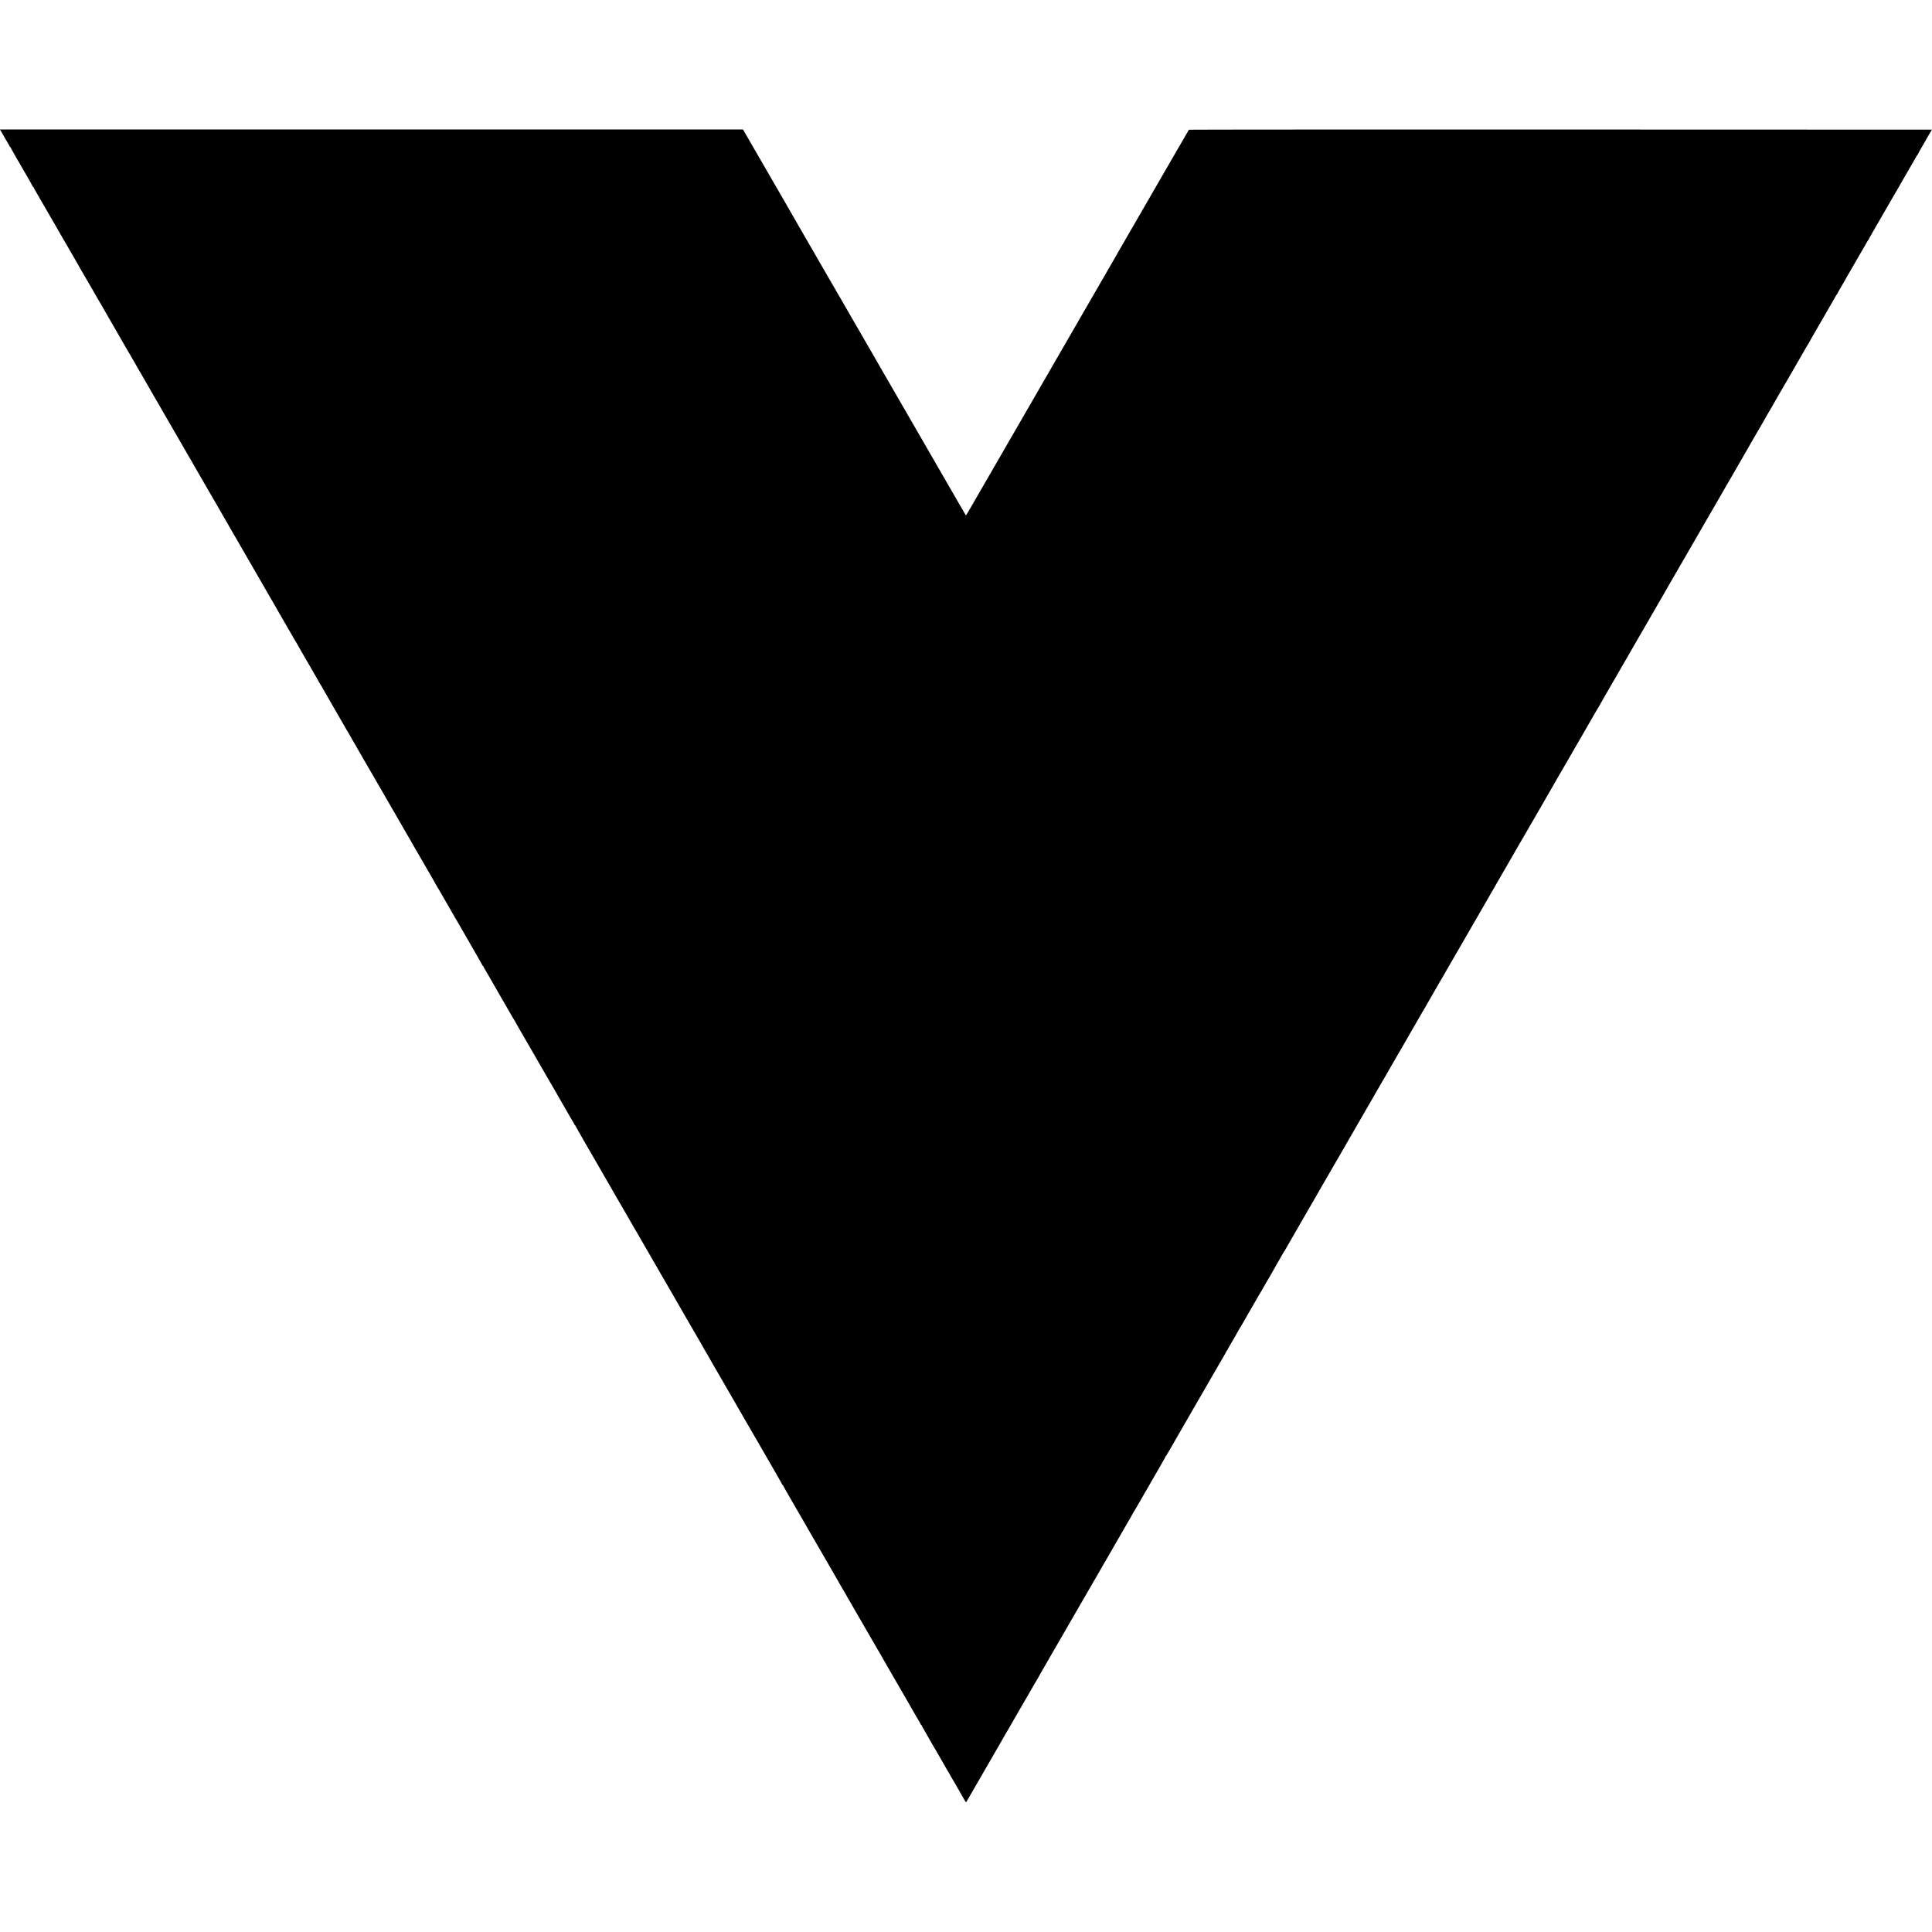
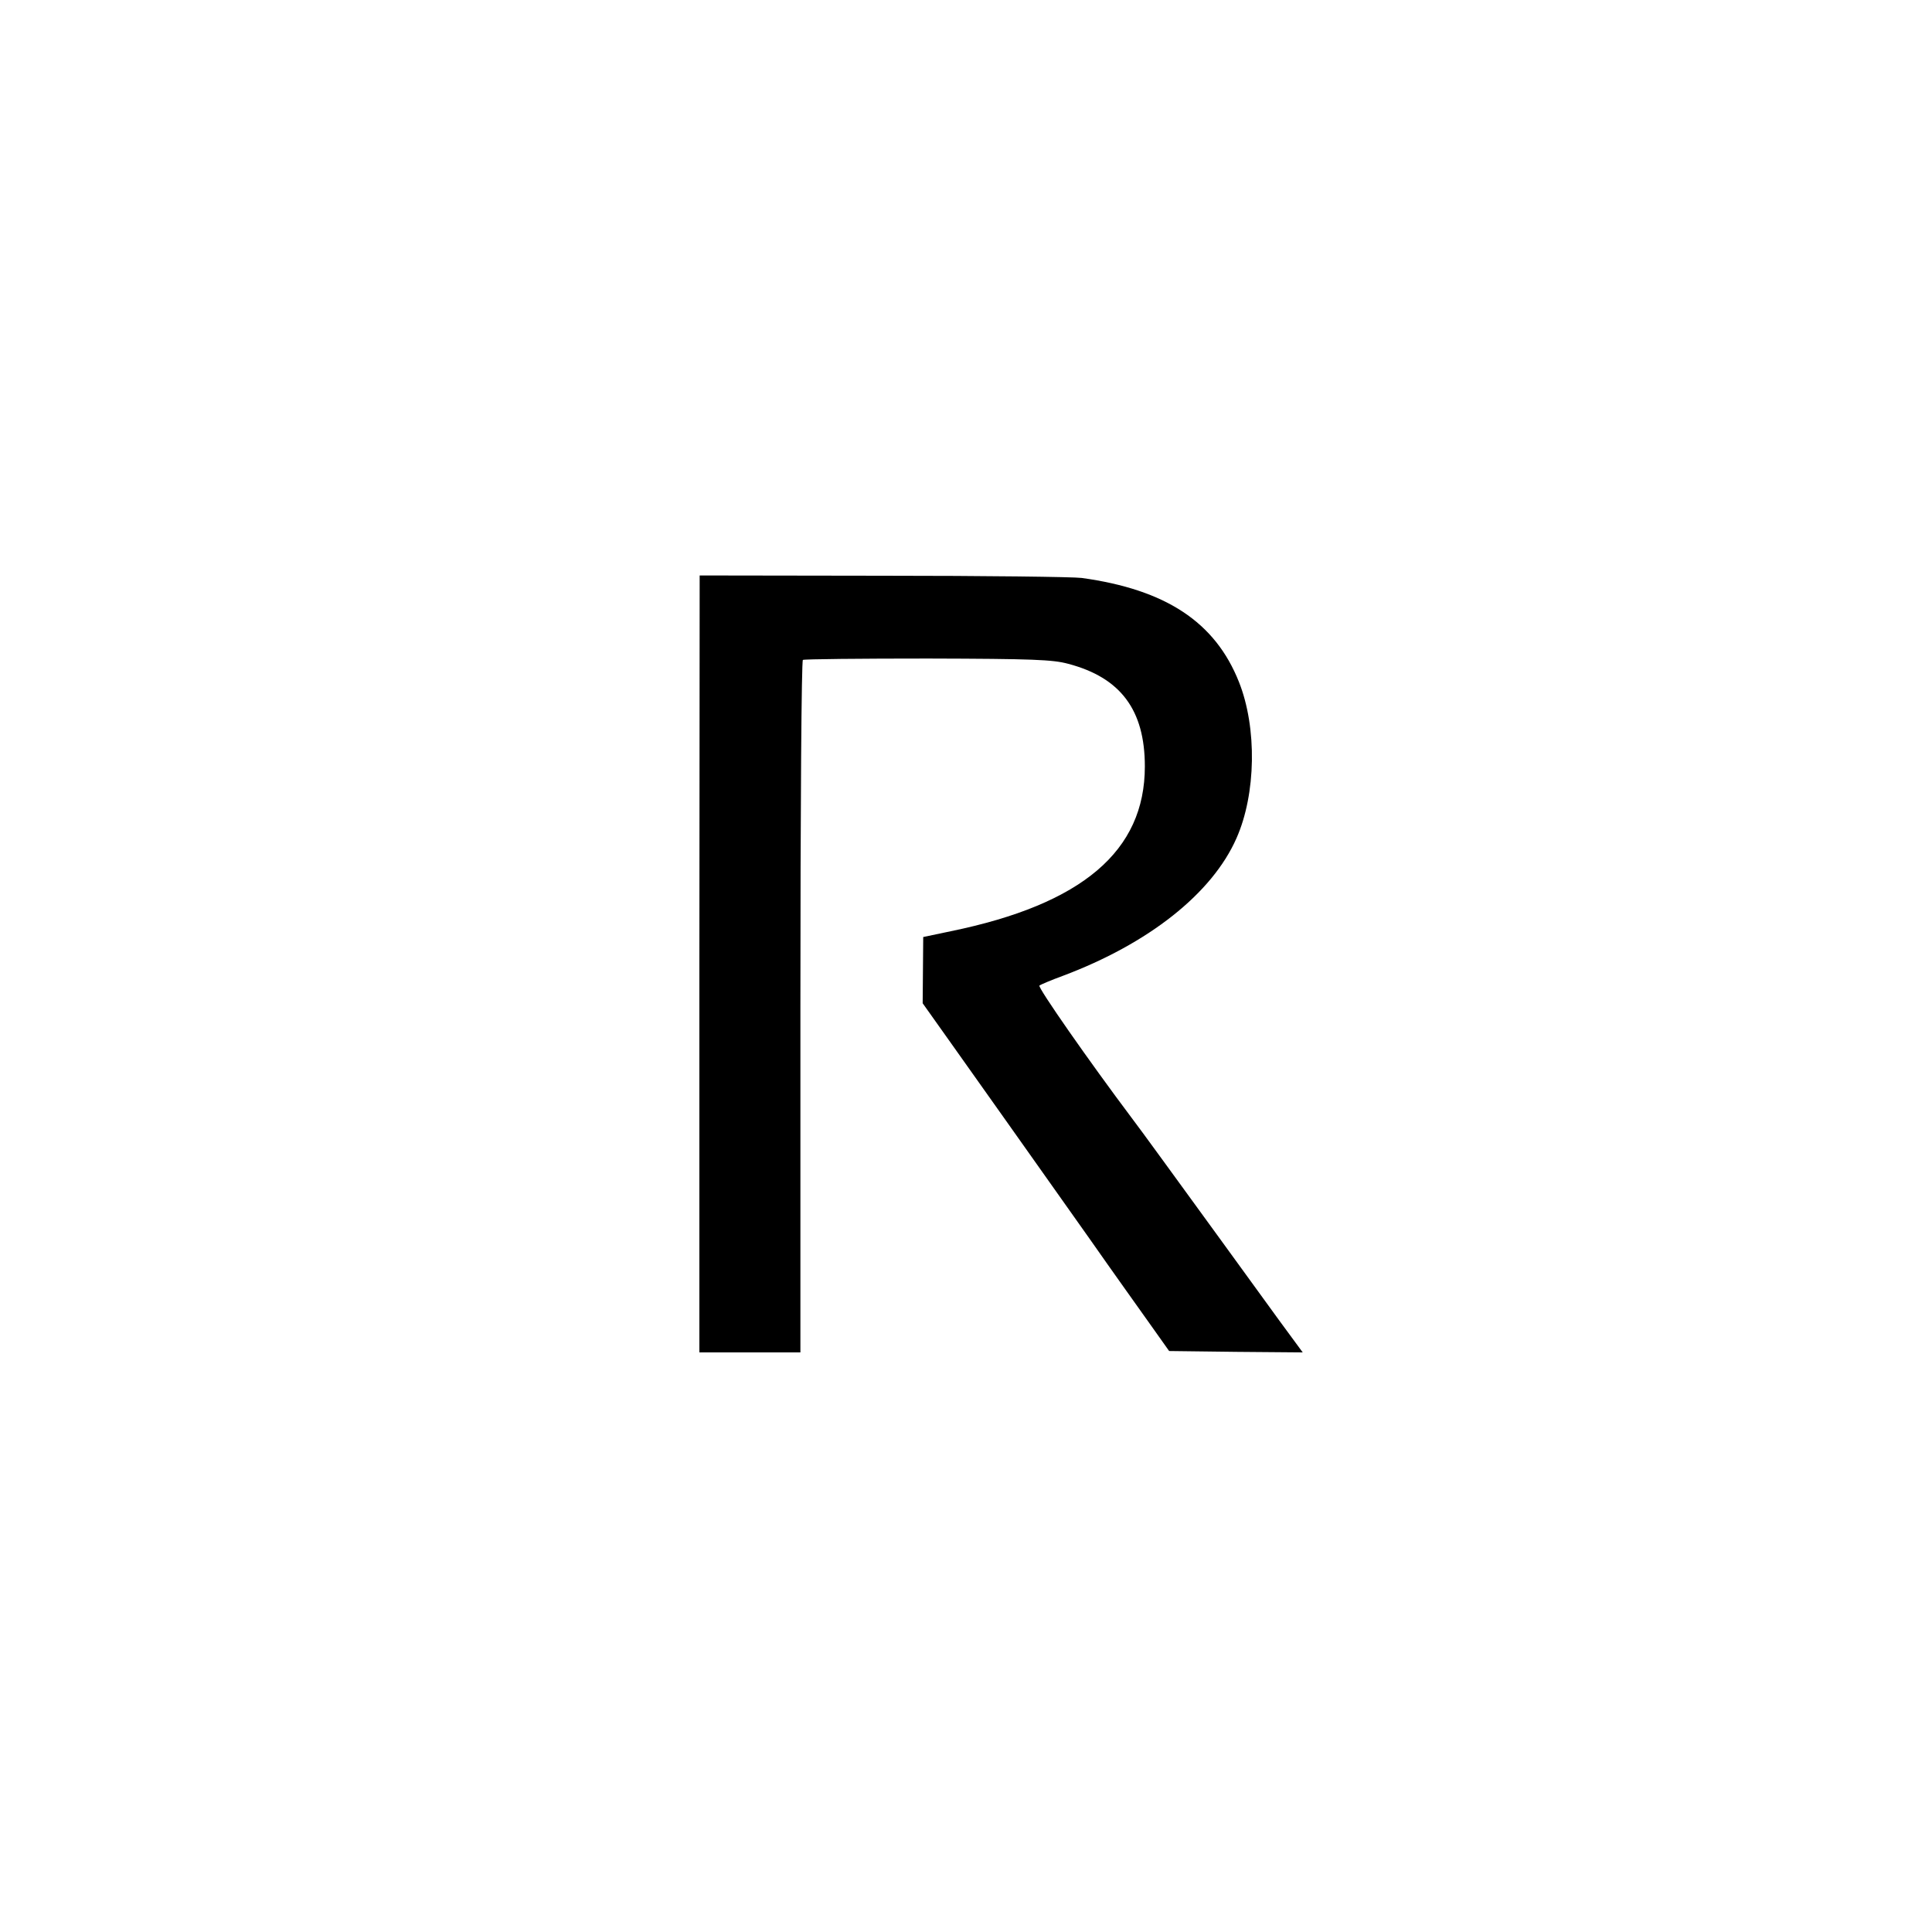
- <svg xmlns="http://www.w3.org/2000/svg" version="1.0" width="16pt" height="16pt" viewBox="0 0 16 16" preserveAspectRatio="xMidYMid meet">
-   <g transform="translate(0,16) scale(0.00032,-0.00032)" fill="#000000" stroke="none">
-     <path d="M18 46618 c45 -75 122 -207 122 -211 0 -2 25 -45 55 -95 30 -50 55 -96 55 -102 0 -5 5 -10 10 -10 6 0 10 -4 10 -9 0 -5 73 -135 161 -288 89 -153 173 -298 187 -323 14 -25 32 -57 41 -72 88 -149 187 -324 189 -335 2 -7 8 -13 13 -13 5 0 9 -4 9 -10 0 -5 46 -89 103 -187 175 -302 490 -846 507 -876 8 -16 20 -36 25 -45 28 -46 290 -498 339 -585 13 -23 74 -129 136 -236 61 -107 123 -215 137 -240 14 -25 29 -50 33 -56 5 -5 23 -37 40 -70 18 -33 38 -67 44 -75 11 -16 21 -33 63 -109 14 -25 29 -50 33 -56 4 -5 21 -35 38 -65 55 -100 261 -455 269 -465 4 -5 14 -21 20 -35 15 -29 41 -75 103 -180 24 -41 52 -88 60 -105 9 -16 57 -100 107 -185 112 -193 362 -626 380 -660 8 -14 23 -38 33 -55 11 -16 23 -37 27 -45 4 -8 26 -46 48 -85 23 -38 53 -90 67 -115 46 -81 64 -113 178 -310 62 -107 121 -210 132 -227 37 -67 56 -99 85 -148 16 -27 32 -57 36 -65 4 -8 15 -27 25 -42 9 -15 53 -89 96 -165 44 -76 177 -307 296 -513 120 -206 268 -463 330 -570 131 -227 117 -203 200 -348 36 -62 73 -125 82 -140 10 -15 21 -34 25 -42 4 -8 20 -37 36 -65 17 -27 38 -65 48 -82 49 -85 64 -111 87 -153 13 -25 28 -49 32 -55 4 -5 78 -134 165 -285 87 -151 166 -288 176 -305 10 -16 26 -43 35 -59 9 -17 125 -217 257 -445 132 -229 253 -441 270 -471 17 -30 45 -79 64 -108 18 -29 33 -54 33 -57 0 -2 20 -37 44 -77 24 -40 123 -212 221 -383 97 -170 190 -330 205 -355 16 -25 39 -65 53 -90 13 -25 81 -144 152 -265 70 -121 137 -238 150 -260 12 -22 37 -65 55 -95 18 -30 43 -73 55 -95 12 -22 48 -85 80 -140 77 -132 163 -280 190 -330 13 -22 71 -123 130 -225 59 -102 116 -199 126 -217 10 -17 29 -50 43 -72 15 -22 26 -43 26 -45 0 -2 27 -50 60 -106 33 -56 60 -103 60 -105 0 -2 55 -98 90 -155 8 -14 182 -316 239 -414 13 -22 45 -79 72 -124 27 -46 49 -86 49 -89 0 -2 14 -24 30 -48 16 -24 30 -46 30 -49 0 -5 74 -135 100 -176 5 -8 24 -42 43 -75 50 -88 58 -101 262 -455 104 -179 199 -345 213 -370 14 -25 28 -49 32 -55 4 -5 17 -26 28 -45 10 -19 62 -109 114 -200 114 -197 133 -230 170 -295 16 -27 33 -57 38 -65 17 -28 96 -165 103 -180 4 -8 16 -28 26 -45 10 -16 77 -131 148 -255 72 -124 181 -313 243 -420 62 -107 121 -209 131 -227 35 -62 323 -560 392 -678 38 -66 83 -145 100 -175 16 -30 33 -59 37 -65 4 -5 17 -27 29 -47 34 -61 56 -100 90 -156 17 -29 31 -55 31 -57 0 -2 17 -32 39 -67 21 -35 134 -229 251 -433 117 -203 235 -407 261 -451 27 -45 49 -85 49 -88 0 -4 8 -19 19 -34 15 -21 200 -341 309 -533 10 -19 33 -58 51 -87 17 -29 31 -54 31 -56 0 -2 25 -44 55 -94 30 -50 55 -95 55 -98 0 -4 6 -15 14 -23 7 -9 27 -41 43 -71 17 -30 170 -297 342 -594 171 -296 311 -542 311 -547 0 -5 5 -9 10 -9 6 0 10 -4 10 -10 0 -5 22 -47 49 -92 27 -46 58 -99 68 -118 24 -43 81 -140 93 -160 5 -8 66 -114 135 -235 69 -121 130 -227 135 -235 12 -21 259 -447 283 -490 10 -19 28 -47 38 -62 11 -14 19 -29 19 -32 0 -3 37 -69 83 -148 99 -170 305 -526 337 -583 13 -22 31 -53 41 -70 11 -16 22 -37 26 -45 7 -14 82 -146 103 -180 14 -24 181 -311 205 -355 13 -22 46 -80 75 -130 29 -49 64 -110 78 -135 14 -25 51 -88 82 -140 31 -52 59 -102 63 -110 4 -8 18 -33 31 -55 205 -353 284 -489 309 -535 17 -30 45 -78 62 -106 18 -28 36 -60 39 -72 4 -12 12 -22 17 -22 5 0 9 -4 9 -10 0 -5 109 -197 241 -427 133 -230 250 -431 259 -448 51 -90 222 -385 280 -485 37 -63 78 -135 92 -160 14 -25 67 -117 118 -205 51 -88 101 -175 111 -193 34 -58 55 -95 149 -257 51 -88 101 -173 110 -190 9 -16 76 -131 147 -255 72 -124 140 -241 151 -260 61 -108 281 -489 355 -615 38 -66 77 -133 87 -150 35 -63 91 -161 100 -175 14 -23 99 -169 128 -220 54 -97 135 -235 142 -245 4 -5 20 -32 35 -60 26 -48 238 -416 276 -480 10 -16 26 -46 37 -65 30 -53 382 -661 403 -695 10 -16 22 -37 26 -45 4 -8 26 -48 50 -88 24 -41 43 -75 43 -77 0 -2 22 -40 50 -85 27 -45 50 -84 50 -86 0 -3 38 -69 83 -147 84 -142 302 -520 340 -587 10 -19 34 -60 52 -90 18 -30 44 -75 57 -100 14 -25 45 -79 70 -120 25 -41 56 -96 70 -121 14 -25 77 -133 138 -240 62 -107 122 -210 132 -229 25 -43 310 -535 337 -581 11 -19 26 -45 34 -59 17 -32 238 -414 266 -460 11 -19 24 -41 28 -49 3 -7 75 -133 160 -278 84 -146 153 -269 153 -274 0 -5 5 -9 10 -9 6 0 10 -4 10 -10 0 -5 82 -150 181 -322 182 -314 201 -346 240 -415 12 -21 80 -139 152 -263 71 -124 141 -245 155 -270 14 -25 28 -49 32 -55 6 -8 145 -248 220 -380 37 -66 209 -362 229 -395 11 -19 24 -42 28 -49 4 -8 67 -118 140 -243 73 -125 133 -230 133 -233 0 -2 15 -28 33 -57 19 -29 47 -78 64 -108 17 -30 53 -93 79 -139 53 -90 82 -141 157 -272 82 -142 115 -199 381 -659 142 -245 268 -463 281 -485 12 -22 71 -125 132 -230 60 -104 172 -298 248 -430 76 -132 146 -253 156 -270 11 -16 22 -36 26 -44 3 -8 30 -54 60 -103 29 -49 53 -91 53 -93 0 -3 18 -34 40 -70 22 -36 40 -67 40 -69 0 -2 37 -66 81 -142 45 -77 98 -168 119 -204 20 -36 47 -81 58 -100 12 -19 27 -47 33 -62 6 -16 15 -28 20 -28 5 0 9 -4 9 -9 0 -6 63 -118 140 -251 77 -133 140 -243 140 -245 0 -2 18 -33 41 -70 22 -37 49 -83 60 -101 10 -19 29 -51 40 -71 25 -45 109 -189 126 -218 7 -11 17 -29 22 -40 6 -11 22 -38 35 -60 14 -22 37 -62 52 -90 14 -27 35 -62 45 -77 11 -14 19 -29 19 -32 0 -3 18 -35 40 -71 22 -36 40 -67 40 -69 0 -2 19 -35 42 -72 23 -38 55 -94 72 -124 26 -47 139 -244 171 -298 6 -9 21 -36 34 -60 28 -48 37 -51 51 -19 6 12 19 36 29 52 10 17 27 46 38 65 11 19 104 181 208 360 103 179 199 345 213 370 14 25 42 74 64 109 21 34 38 65 38 67 0 2 18 33 40 69 22 36 40 67 40 69 0 3 177 310 199 346 16 26 136 234 140 244 2 5 25 44 52 88 27 44 49 81 49 84 0 2 18 34 40 70 22 36 40 67 40 69 0 2 20 36 43 77 35 58 169 289 297 513 9 17 50 86 90 155 40 69 86 150 103 180 16 30 35 62 41 70 6 8 16 24 22 35 35 64 72 129 167 293 59 100 116 199 127 220 11 20 30 53 41 72 43 72 1070 1850 1121 1940 14 25 65 113 113 195 48 83 96 166 107 185 10 19 28 50 38 68 11 18 73 124 137 235 64 111 175 303 246 427 71 124 173 299 225 390 52 91 116 202 143 248 27 45 49 85 49 89 0 4 6 14 14 22 7 9 28 43 46 76 26 47 251 436 378 655 11 19 29 51 40 70 11 19 101 176 201 348 99 172 181 317 181 323 0 5 5 9 10 9 6 0 10 5 10 11 0 6 8 23 18 37 11 15 32 52 49 82 16 30 130 228 253 440 122 212 234 405 248 430 13 25 39 70 57 100 39 65 69 117 130 225 25 44 50 87 55 95 12 19 78 134 220 380 61 107 129 224 150 260 161 277 222 382 246 425 15 28 47 83 71 123 24 41 43 78 43 83 0 5 4 9 8 9 4 0 13 12 19 28 7 15 23 45 36 67 66 110 277 478 277 483 0 3 6 13 14 21 7 9 27 41 43 71 17 30 45 80 63 110 34 57 375 649 394 685 6 11 16 27 22 35 6 8 26 42 44 75 18 33 41 74 51 90 10 17 24 41 32 55 54 97 72 128 88 152 11 14 19 28 19 30 0 3 79 141 175 308 96 167 175 305 175 308 0 3 6 13 14 21 7 9 26 39 41 66 33 60 276 483 338 587 24 40 46 80 50 88 4 8 13 24 20 35 14 23 95 163 125 215 11 19 52 91 92 160 40 69 80 139 90 155 9 17 103 179 207 360 105 182 200 346 211 365 103 181 463 802 489 845 7 11 15 27 19 35 4 8 29 51 55 95 64 110 828 1433 848 1470 9 17 24 41 33 55 9 14 29 48 45 77 15 28 52 93 82 145 30 51 62 107 71 123 17 30 231 398 400 690 51 88 103 179 115 202 12 23 26 48 32 55 6 7 24 38 40 68 17 30 61 107 98 170 37 63 84 144 103 180 19 36 41 72 48 81 8 8 14 18 14 21 0 4 27 51 59 106 32 55 72 124 89 154 16 29 71 125 122 213 51 88 104 180 118 205 13 25 28 50 32 55 4 6 17 26 28 45 11 19 45 80 77 135 31 55 66 116 77 135 11 19 88 152 171 295 401 694 620 1072 650 1125 11 19 87 152 170 295 83 143 158 273 166 288 9 16 21 36 26 45 6 9 31 52 55 96 25 43 54 94 66 115 11 20 95 164 186 321 91 157 173 299 182 315 9 17 26 46 37 65 12 19 66 114 121 210 56 96 108 186 117 200 8 14 24 40 34 59 24 45 383 664 412 713 5 9 17 29 26 45 15 28 120 210 241 419 36 61 68 117 72 125 4 8 12 23 19 34 35 57 245 420 262 453 11 20 35 61 53 90 17 29 32 54 32 56 0 3 28 51 62 108 33 57 70 119 80 138 10 19 23 42 28 50 5 8 32 53 59 100 27 47 149 258 271 470 122 212 234 405 248 430 30 53 62 108 80 135 6 11 15 27 19 35 4 8 85 150 181 315 96 165 187 323 202 350 31 56 116 202 130 225 5 8 25 42 43 75 19 33 92 159 162 280 149 257 157 271 202 350 19 33 38 67 43 75 9 14 228 392 275 475 12 22 55 96 95 165 40 69 80 139 90 155 24 42 202 350 221 383 9 15 27 47 41 72 14 25 75 131 136 236 61 106 121 210 134 232 99 172 271 470 279 482 5 8 23 40 40 70 18 30 81 141 142 245 60 105 121 210 135 235 14 25 71 124 127 220 56 96 143 247 194 335 51 88 96 167 102 175 14 24 180 311 204 355 23 43 340 590 356 615 5 8 50 87 101 175 171 301 517 898 582 1008 25 43 46 81 46 83 0 2 12 23 27 47 14 23 40 67 56 97 16 30 35 62 42 70 7 8 15 22 18 30 4 8 20 38 37 65 16 28 33 57 37 65 6 12 111 196 143 250 5 8 55 95 112 193 57 98 113 195 126 215 12 20 27 46 32 57 6 11 14 27 20 35 5 8 76 130 156 270 80 140 165 287 187 325 23 39 52 90 66 115 13 25 30 52 37 61 8 8 14 18 14 21 0 4 41 77 92 165 50 87 175 302 276 478 101 176 208 360 236 408 28 49 67 117 86 152 19 35 41 70 48 77 6 6 12 15 12 19 0 7 124 224 167 291 12 21 23 40 23 42 0 2 21 40 46 83 26 43 55 92 64 109 54 95 327 568 354 614 19 30 45 75 59 100 71 128 82 145 89 148 4 2 8 8 8 13 0 5 42 82 94 172 311 538 496 858 518 897 14 25 40 70 58 100 18 30 42 71 53 90 10 19 79 139 152 265 73 127 142 246 153 265 10 19 43 76 72 125 29 50 63 108 75 130 65 116 80 140 87 143 4 2 8 8 8 12 0 8 114 212 140 250 6 8 14 24 20 35 5 11 54 97 108 190 l100 170 -9611 3 c-5286 1 -9614 -1 -9618 -5 -5 -6 -419 -719 -619 -1068 -89 -155 -267 -463 -323 -560 -38 -66 -81 -140 -95 -165 -31 -56 -263 -457 -526 -910 -110 -190 -224 -388 -254 -440 -29 -52 -61 -109 -71 -125 -23 -39 -243 -420 -268 -465 -11 -19 -204 -352 -428 -740 -224 -388 -477 -826 -563 -975 -85 -148 -185 -322 -222 -385 -37 -63 -120 -207 -185 -320 -65 -113 -177 -306 -248 -430 -72 -124 -172 -297 -222 -385 -51 -88 -142 -245 -202 -350 -131 -226 -247 -427 -408 -705 -65 -113 -249 -432 -410 -710 -160 -278 -388 -673 -506 -877 -118 -205 -216 -373 -219 -373 -3 0 -52 82 -109 183 -58 100 -144 250 -192 332 -95 164 -402 696 -647 1120 -85 149 -228 396 -317 550 -212 365 -982 1700 -1008 1745 -10 19 -43 76 -72 125 -29 50 -64 110 -77 135 -14 25 -63 110 -110 190 -47 80 -96 165 -110 190 -14 25 -99 171 -188 325 -89 154 -174 300 -188 325 -13 25 -64 113 -112 195 -48 83 -140 242 -205 355 -65 113 -183 317 -263 454 -79 137 -152 264 -163 282 -50 89 -335 583 -354 614 -12 19 -34 58 -50 85 -15 28 -129 226 -253 440 -124 215 -235 408 -247 430 -12 22 -69 121 -127 220 -58 99 -226 389 -373 645 -148 256 -324 561 -392 678 -67 117 -134 232 -147 255 -13 23 -33 59 -46 80 l-22 37 -9615 0 -9615 0 20 -32z" />
+ <svg xmlns="http://www.w3.org/2000/svg" version="1.0" width="700pt" height="700pt" viewBox="0 0 700 700" preserveAspectRatio="xMidYMid meet">
+   <g transform="translate(0,700) scale(0.1,-0.1)" fill="#000000" stroke="none">
+     <path d="M2534 3508 l0 -1408 183 0 183 0 0 1252 c0 739 4 1254 9 1257 5 3 209 5 453 5 383 -1 452 -4 508 -19 190 -50 278 -167 278 -372 0 -306 -226 -499 -703 -597 l-100 -21 -1 -120 -1 -120 103 -145 c107 -151 257 -362 503 -710 79 -113 177 -250 216 -305 l71 -100 242 -3 242 -2 -86 117 c-47 65 -146 201 -220 303 -147 202 -284 391 -314 430 -154 205 -341 473 -334 479 5 4 43 20 84 35 312 117 542 299 630 499 71 160 75 400 9 566 -86 217 -265 335 -570 377 -30 4 -353 8 -719 8 l-665 1 -1 -1407z" />
  </g>
</svg>
